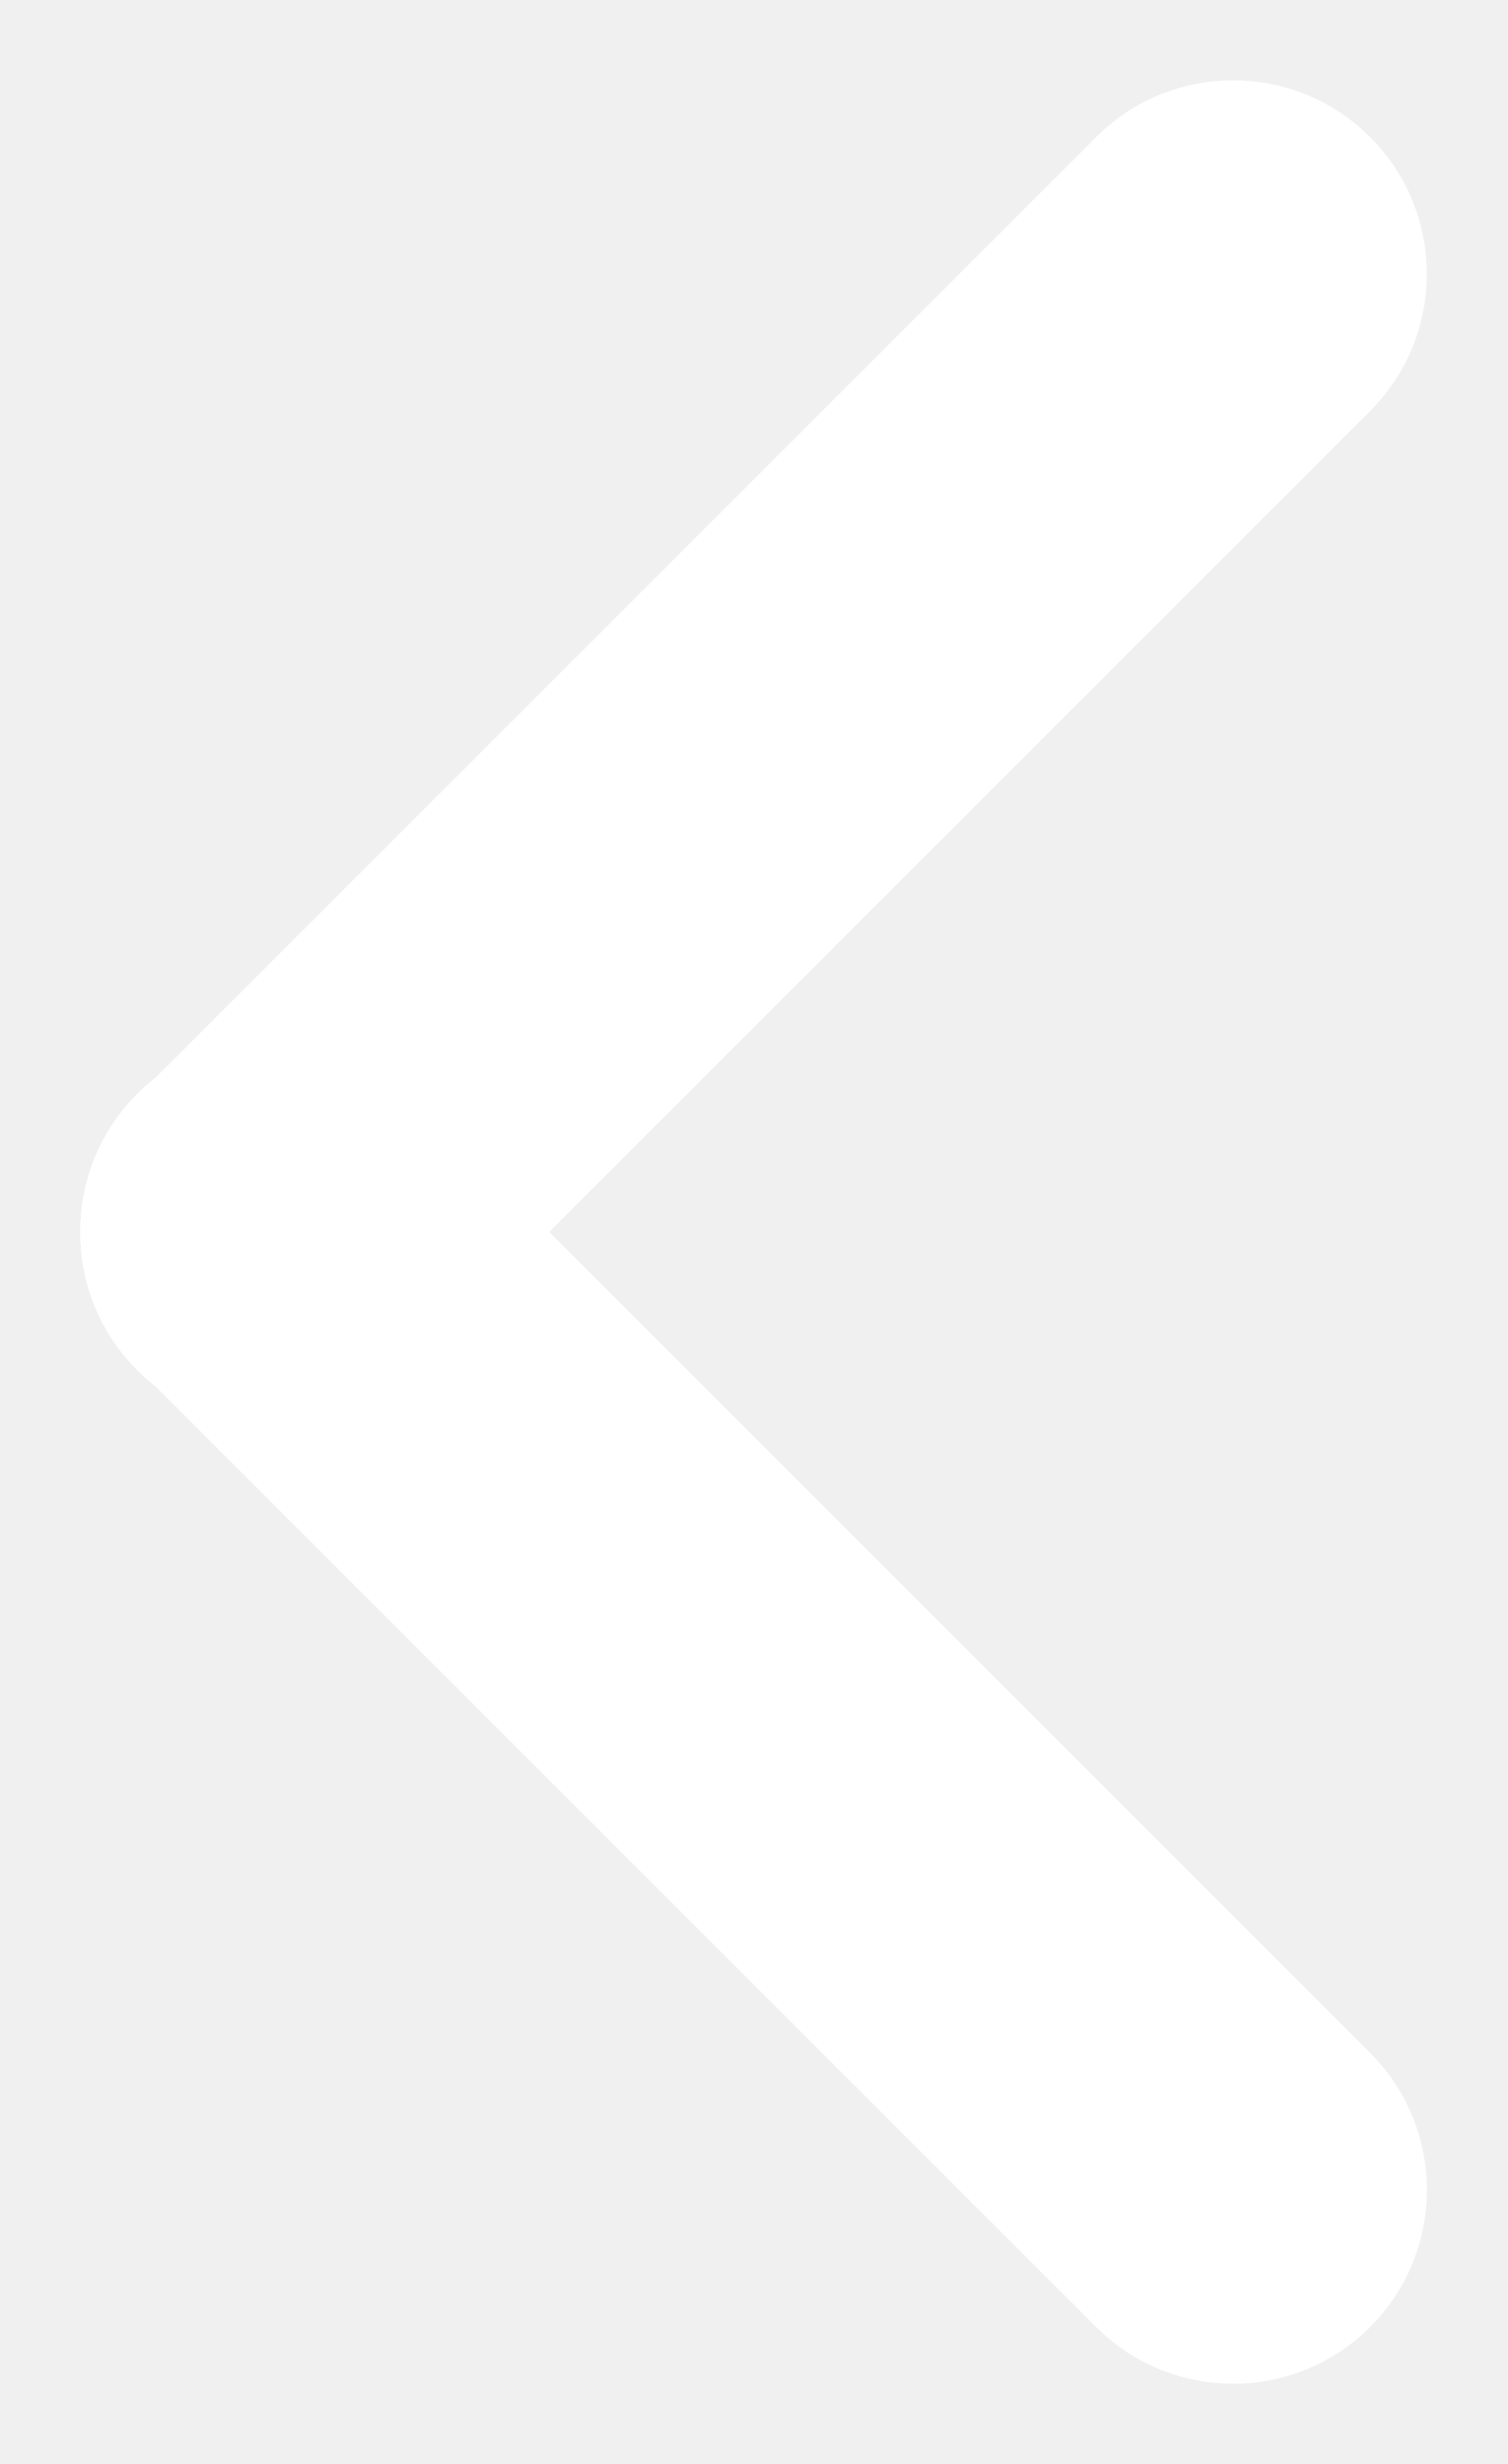
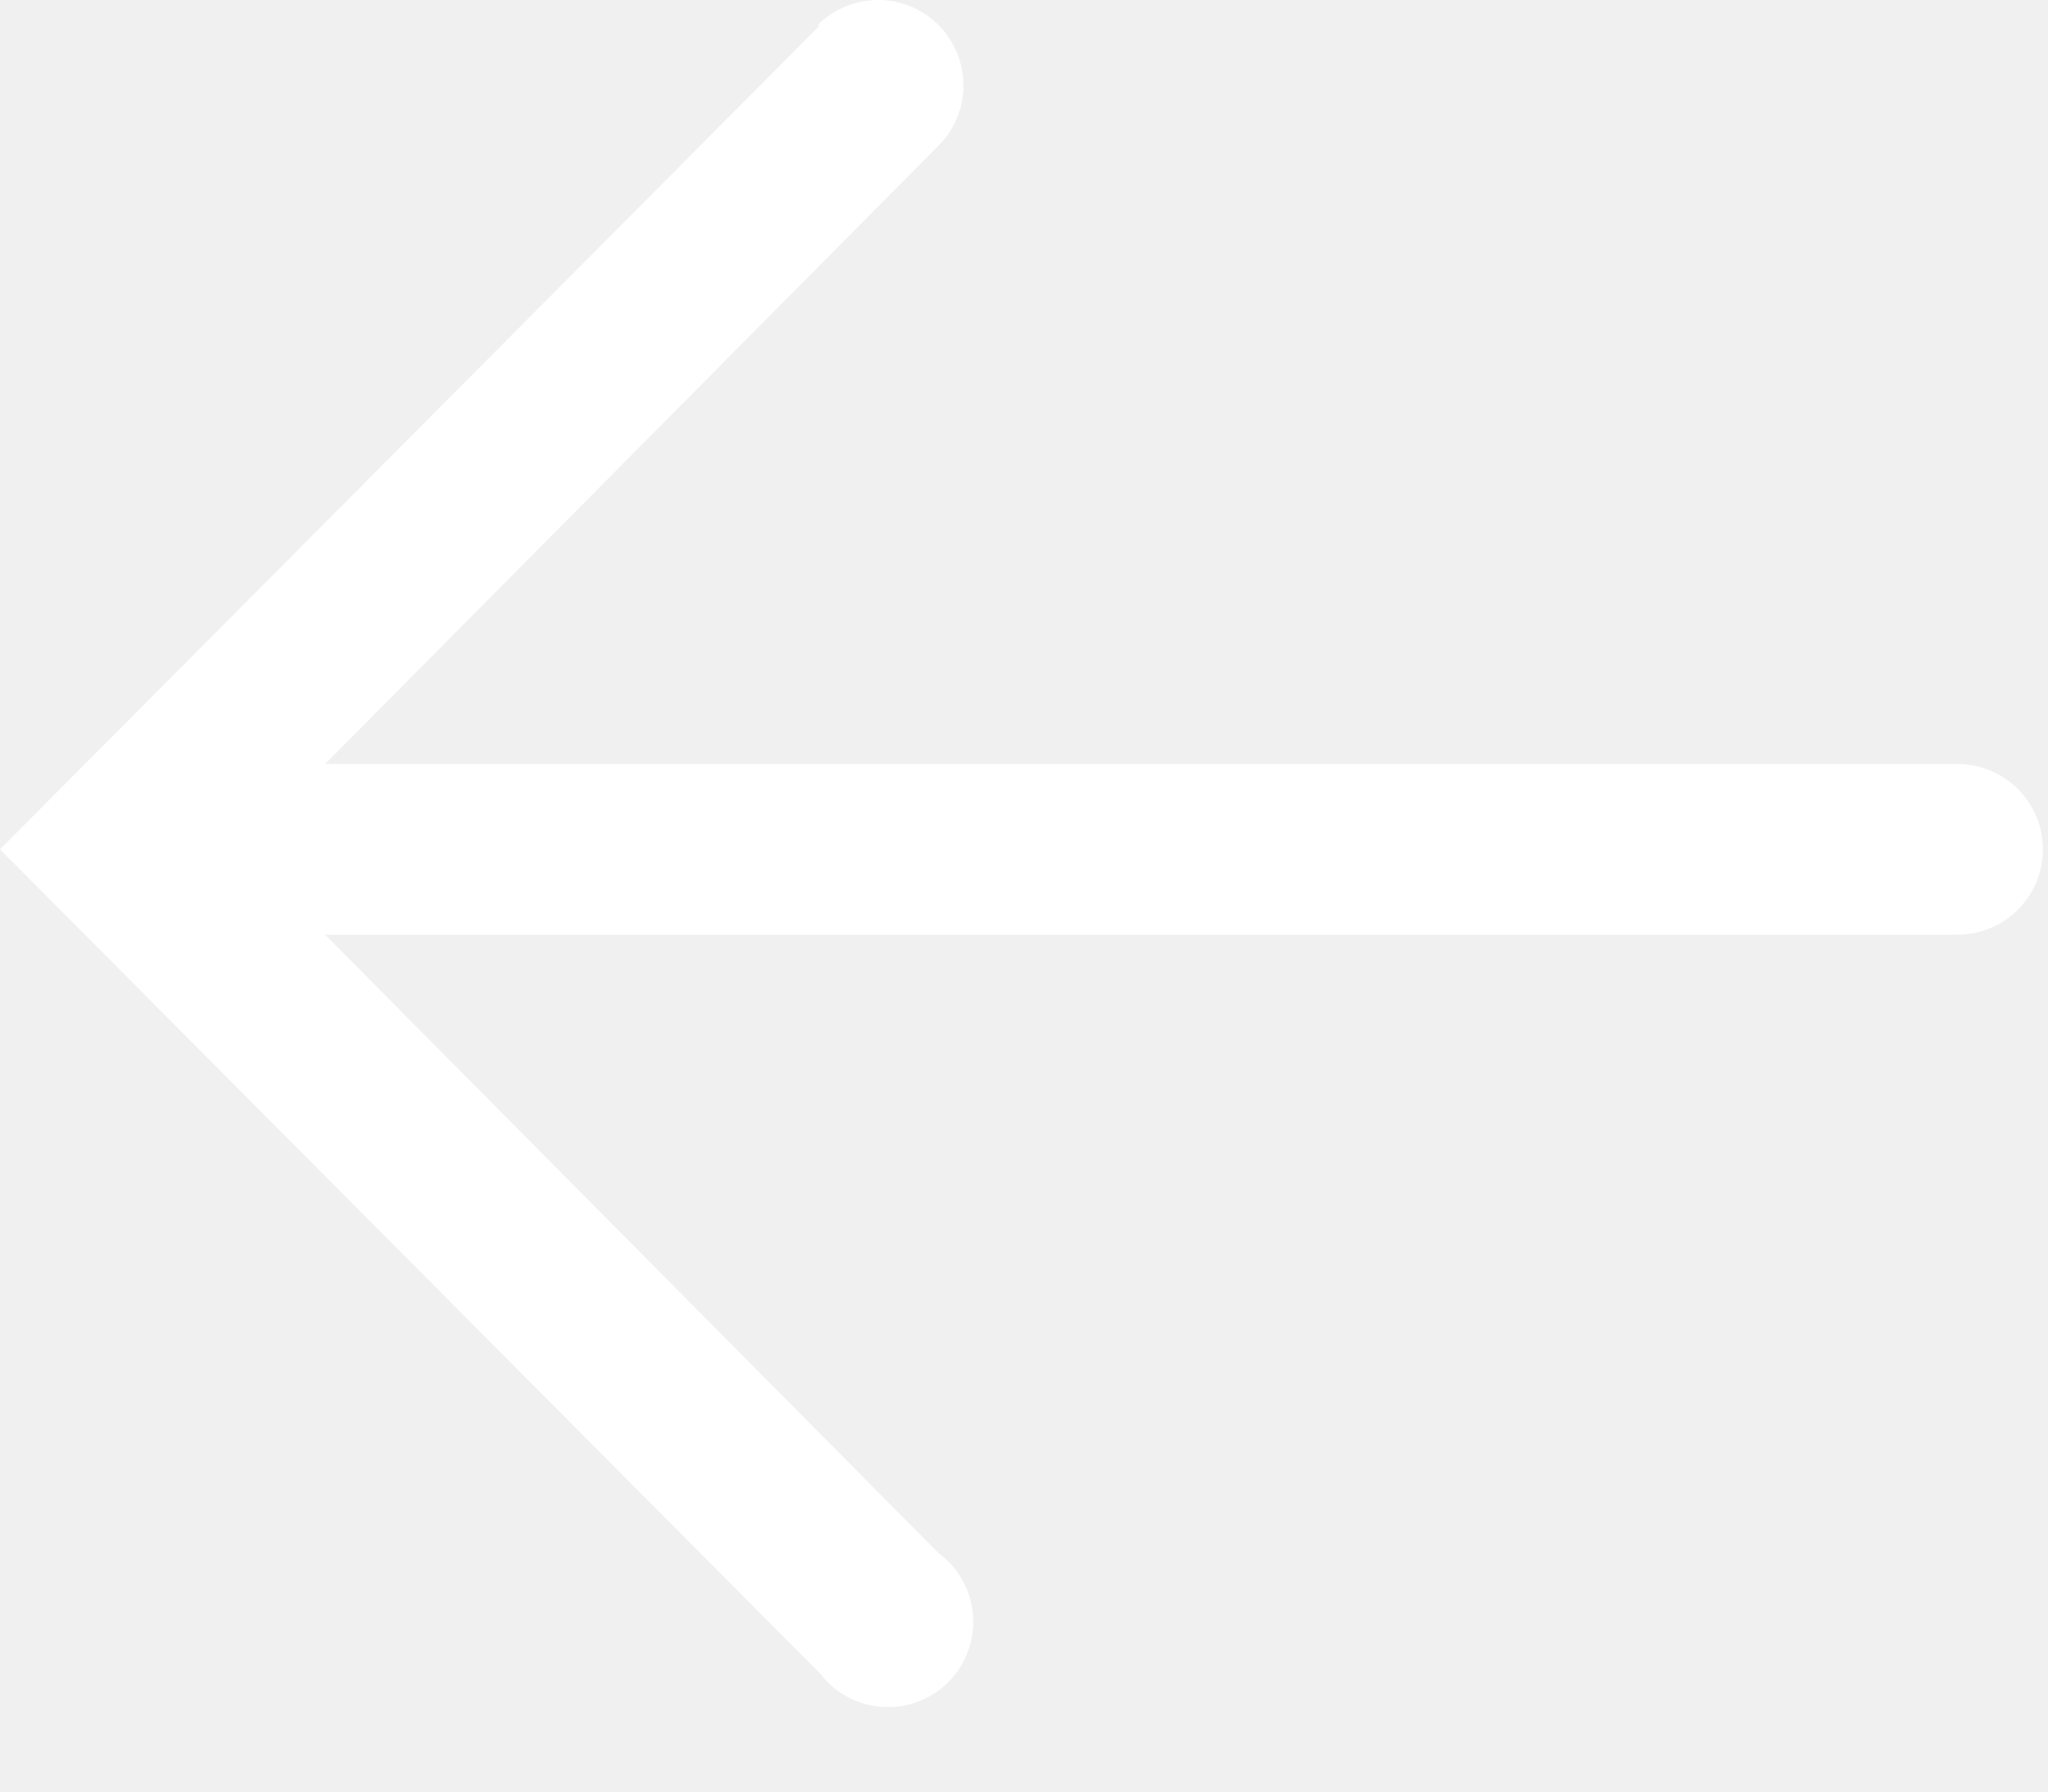
- <svg xmlns="http://www.w3.org/2000/svg" id="Component_749_9" width="12.58" height="20.566" viewBox="0 0 12.58 20.566">
-   <defs>
-     <style>
-             .cls-1{fill:#fff}
-         </style>
-   </defs>
-   <rect id="Rectangle_5376" width="14.555" height="3.235" class="cls-1" rx="1.617" transform="rotate(45 -8.497 6.755)" />
-   <rect id="Rectangle_5417" width="14.555" height="3.234" class="cls-1" rx="1.617" transform="rotate(-45 12.424 5.146)" />
+ <svg xmlns="http://www.w3.org/2000/svg" width="16" height="14" viewBox="0 0 16 14" fill="none">
+   <path d="M6.407 0.197L0 6.637L6.407 13.077C6.465 13.153 6.538 13.216 6.622 13.261C6.706 13.306 6.799 13.332 6.895 13.338C6.99 13.345 7.085 13.33 7.175 13.296C7.264 13.262 7.345 13.209 7.412 13.141C7.479 13.073 7.531 12.992 7.563 12.902C7.596 12.812 7.609 12.716 7.602 12.621C7.594 12.526 7.566 12.434 7.52 12.35C7.474 12.266 7.41 12.194 7.333 12.137L2.54 7.304L15.293 7.304C15.47 7.304 15.64 7.234 15.765 7.108C15.89 6.983 15.96 6.814 15.96 6.637C15.96 6.46 15.89 6.291 15.765 6.166C15.64 6.041 15.47 5.97 15.293 5.97L2.54 5.97L7.333 1.137C7.458 1.012 7.528 0.842 7.527 0.665C7.526 0.488 7.456 0.318 7.33 0.194C7.204 0.069 7.035 -0.001 6.858 3.24249e-05C6.681 0.001 6.511 0.072 6.387 0.197H6.407Z" fill="white" />
</svg>
